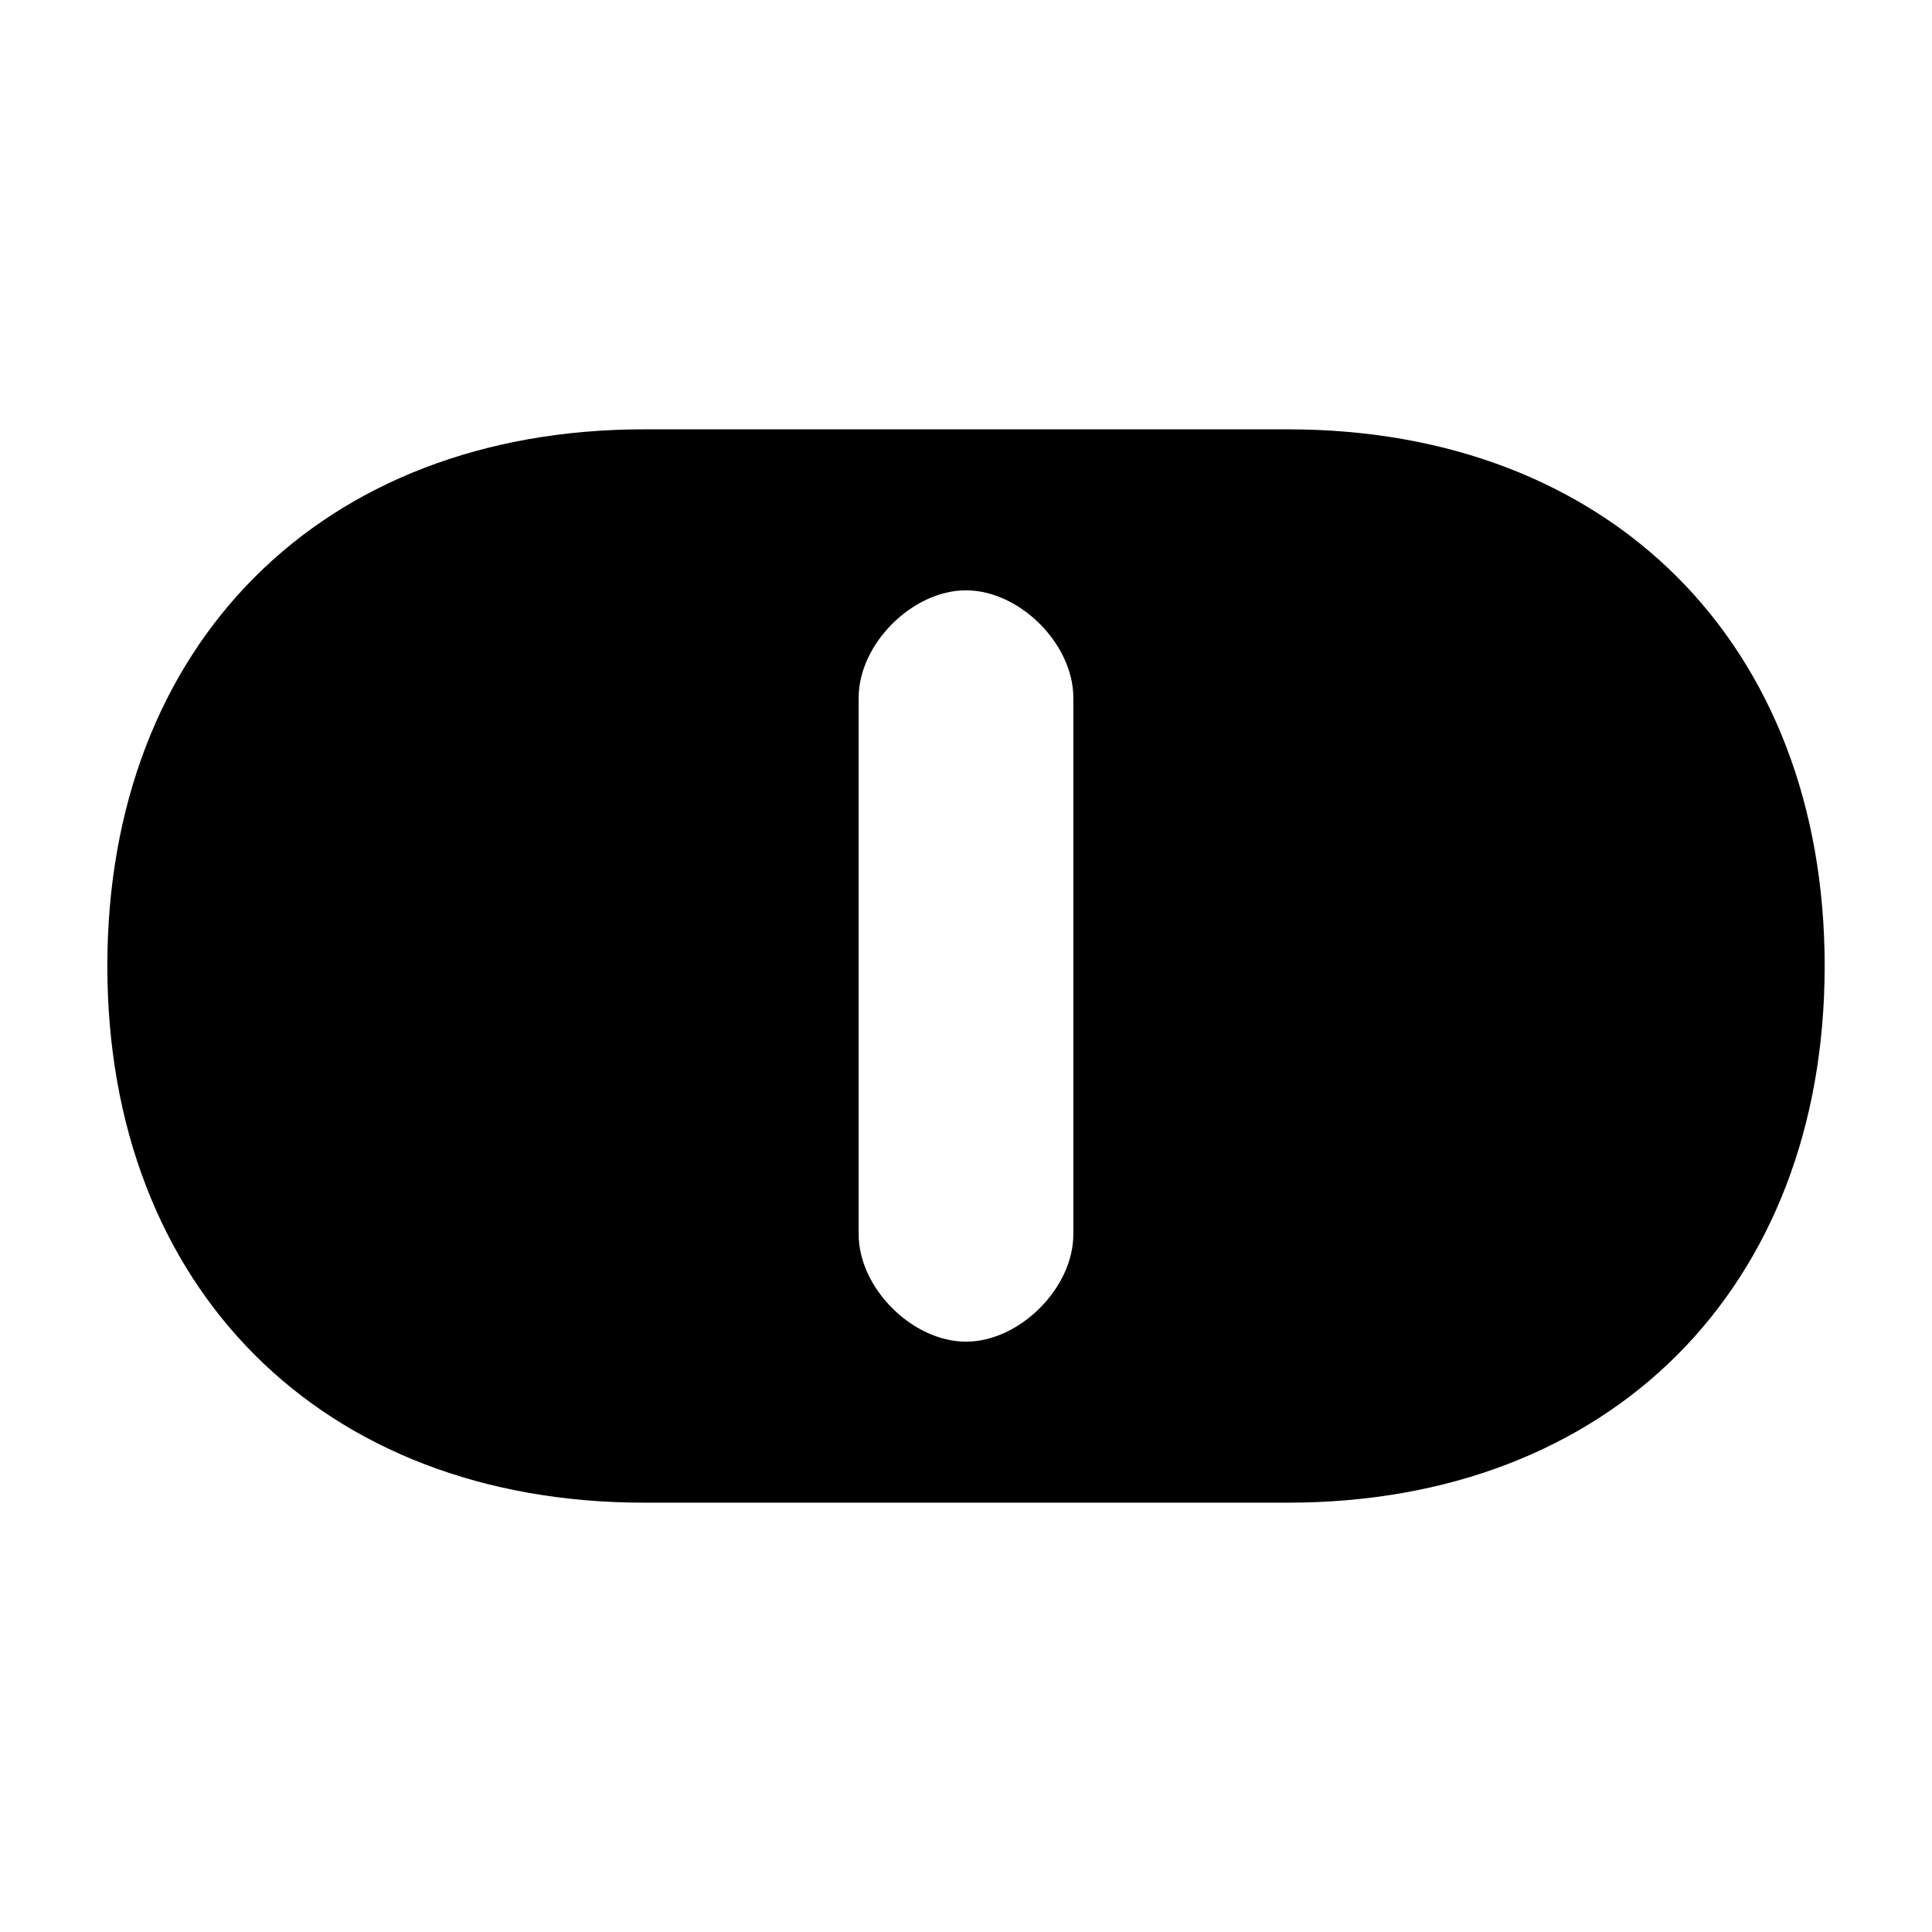
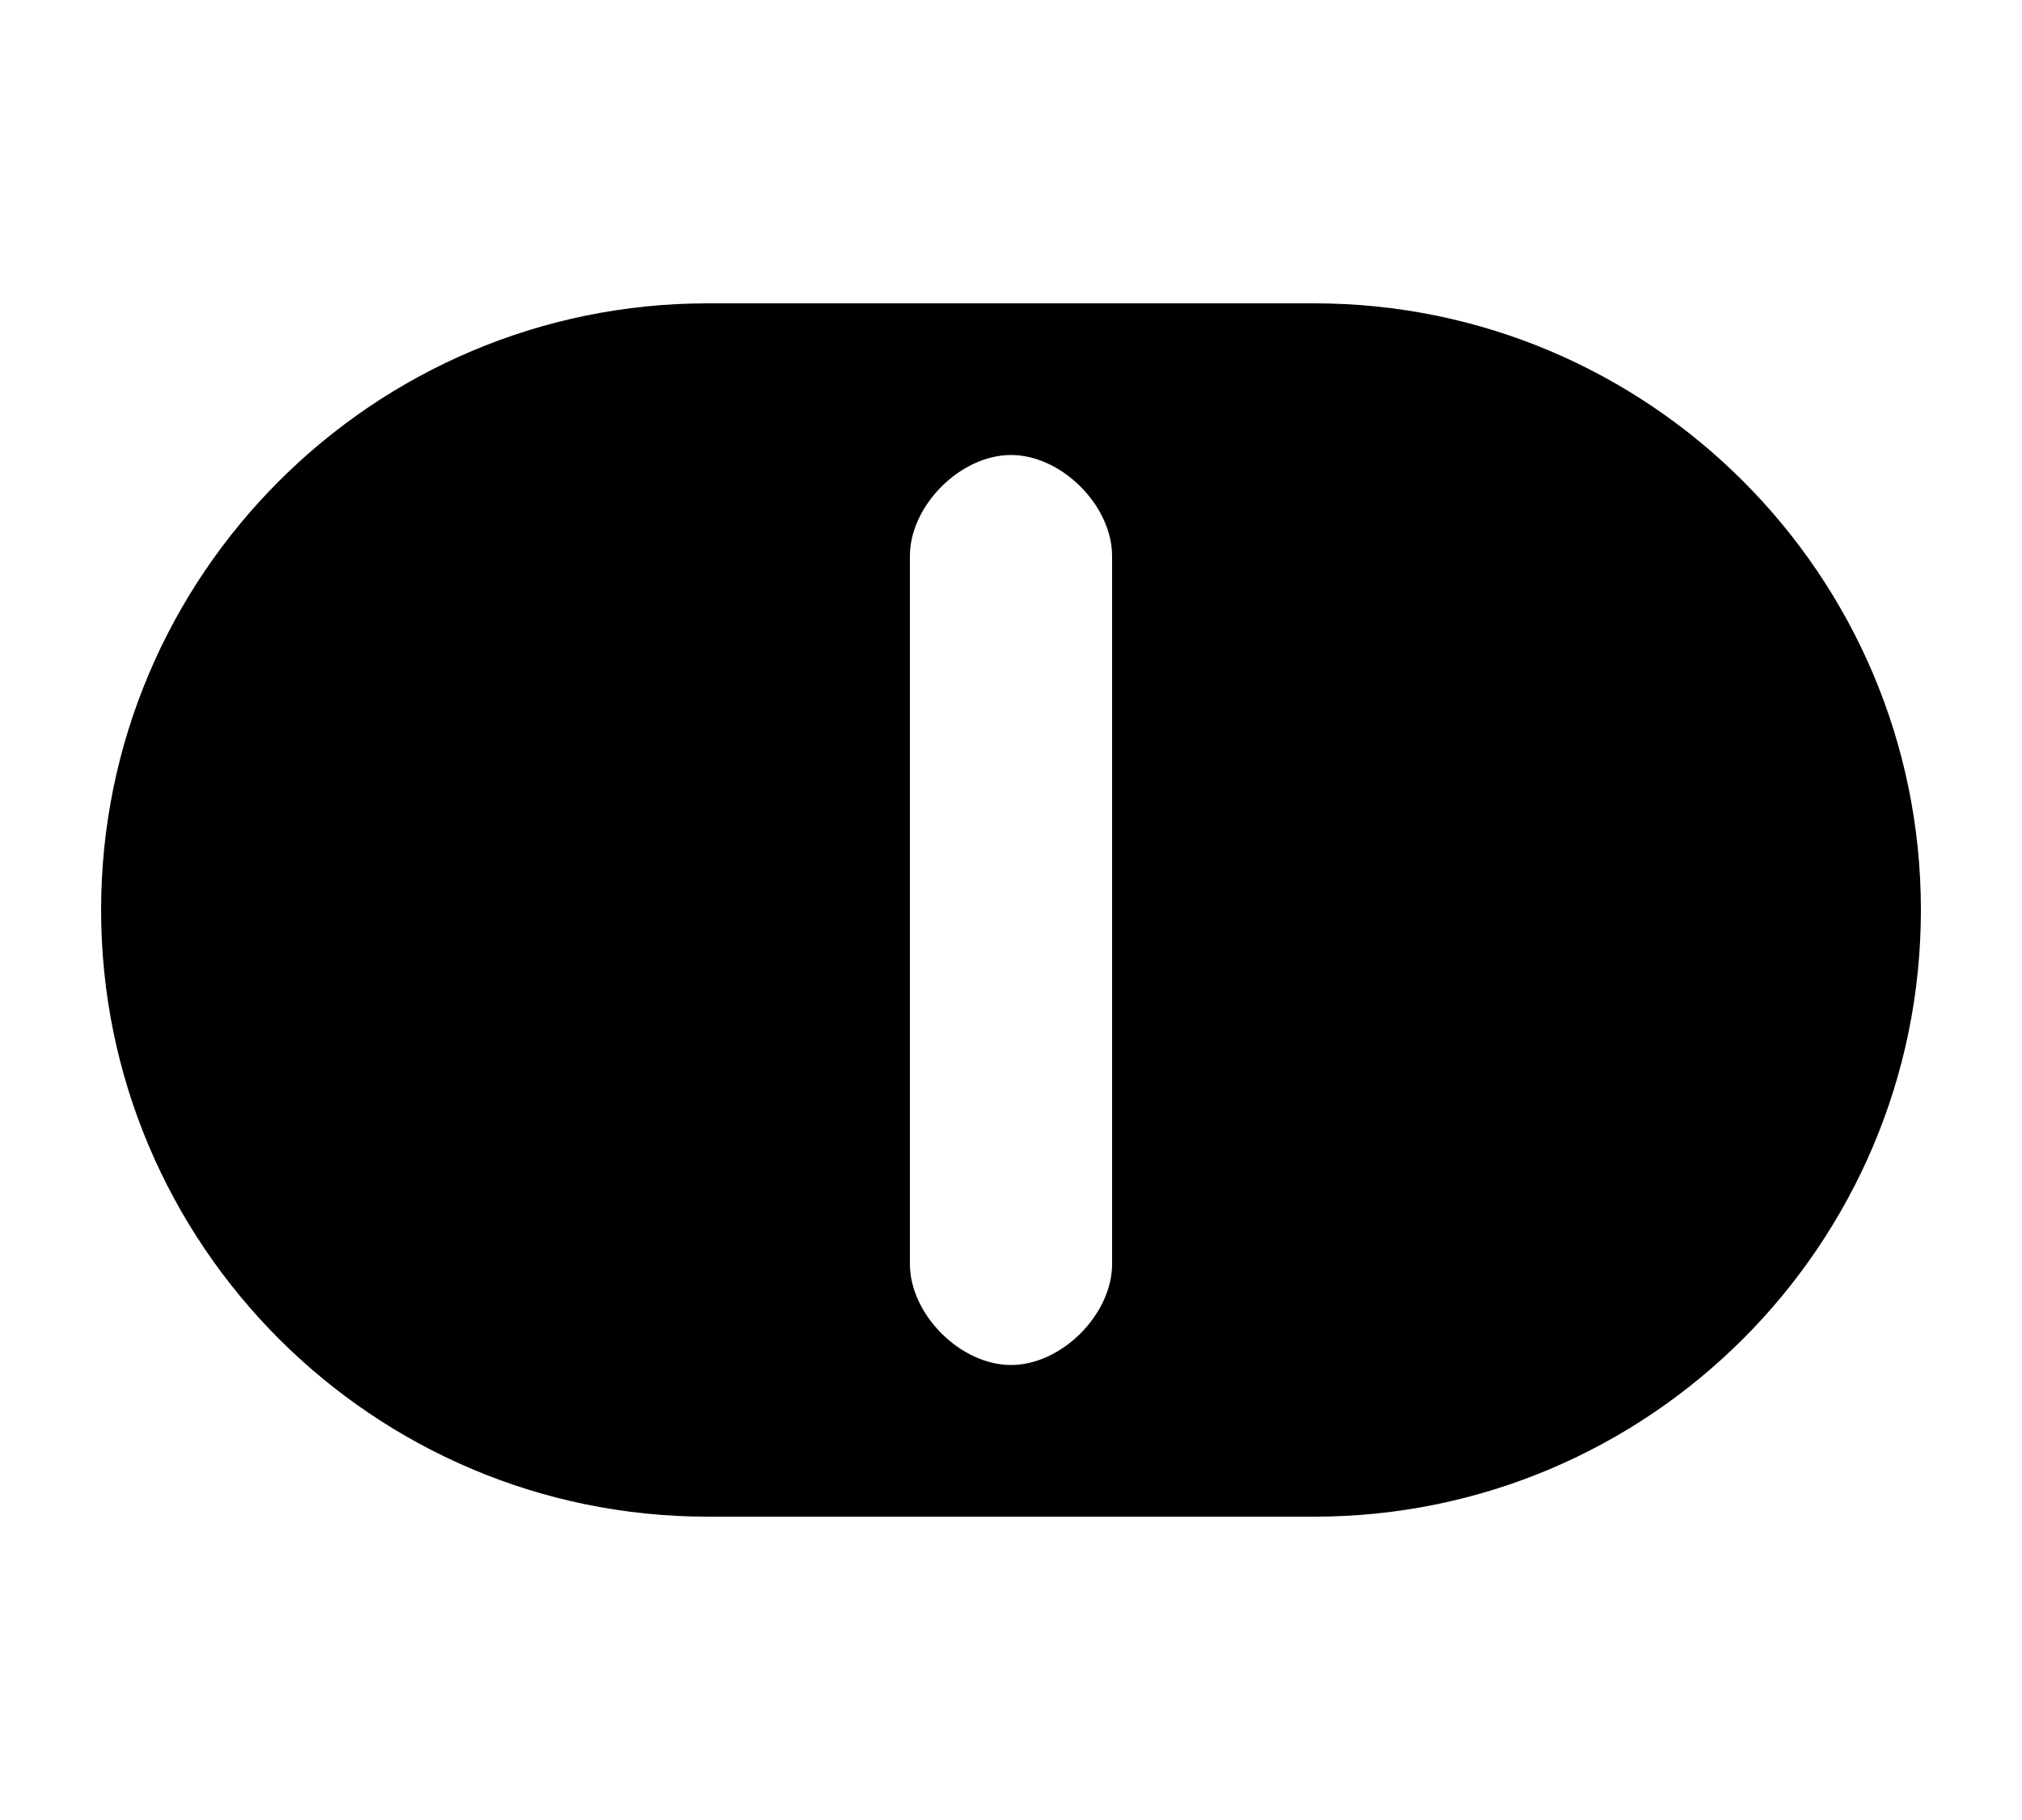
- <svg xmlns="http://www.w3.org/2000/svg" width="18" height="18" viewBox="0 0 18 18" fill="none">
-   <path d="M6 4H12C15 4 17 6 17 9C17 12 15 14 12 14H6C3 14 1 12 1 9C1 6 3 4 6 4ZM9 5.5C9.5 5.5 10 6 10 6.5V11.5C10 12 9.5 12.5 9 12.5C8.5 12.5 8 12 8 11.5V6.5C8 6 8.5 5.5 9 5.5Z" fill-rule="evenodd" clip-rule="evenodd" fill="black" />
+ <svg xmlns="http://www.w3.org/2000/svg" width="20" height="18" viewBox="0 0 20 18" fill="none">
+   <path d="M7 3H13C16.31 3 19 5.69 19 9C19 12.31 16.31 15 13 15H7C3.69 15 1 12.31 1 9C1 5.69 3.69 3 7 3ZM10 4.5C10.5 4.5 11 5 11 5.5V12.5C11 13 10.5 13.5 10 13.5C9.5 13.5 9 13 9 12.5V5.5C9 5 9.5 4.5 10 4.5Z" fill-rule="evenodd" clip-rule="evenodd" fill="black" />
</svg>
